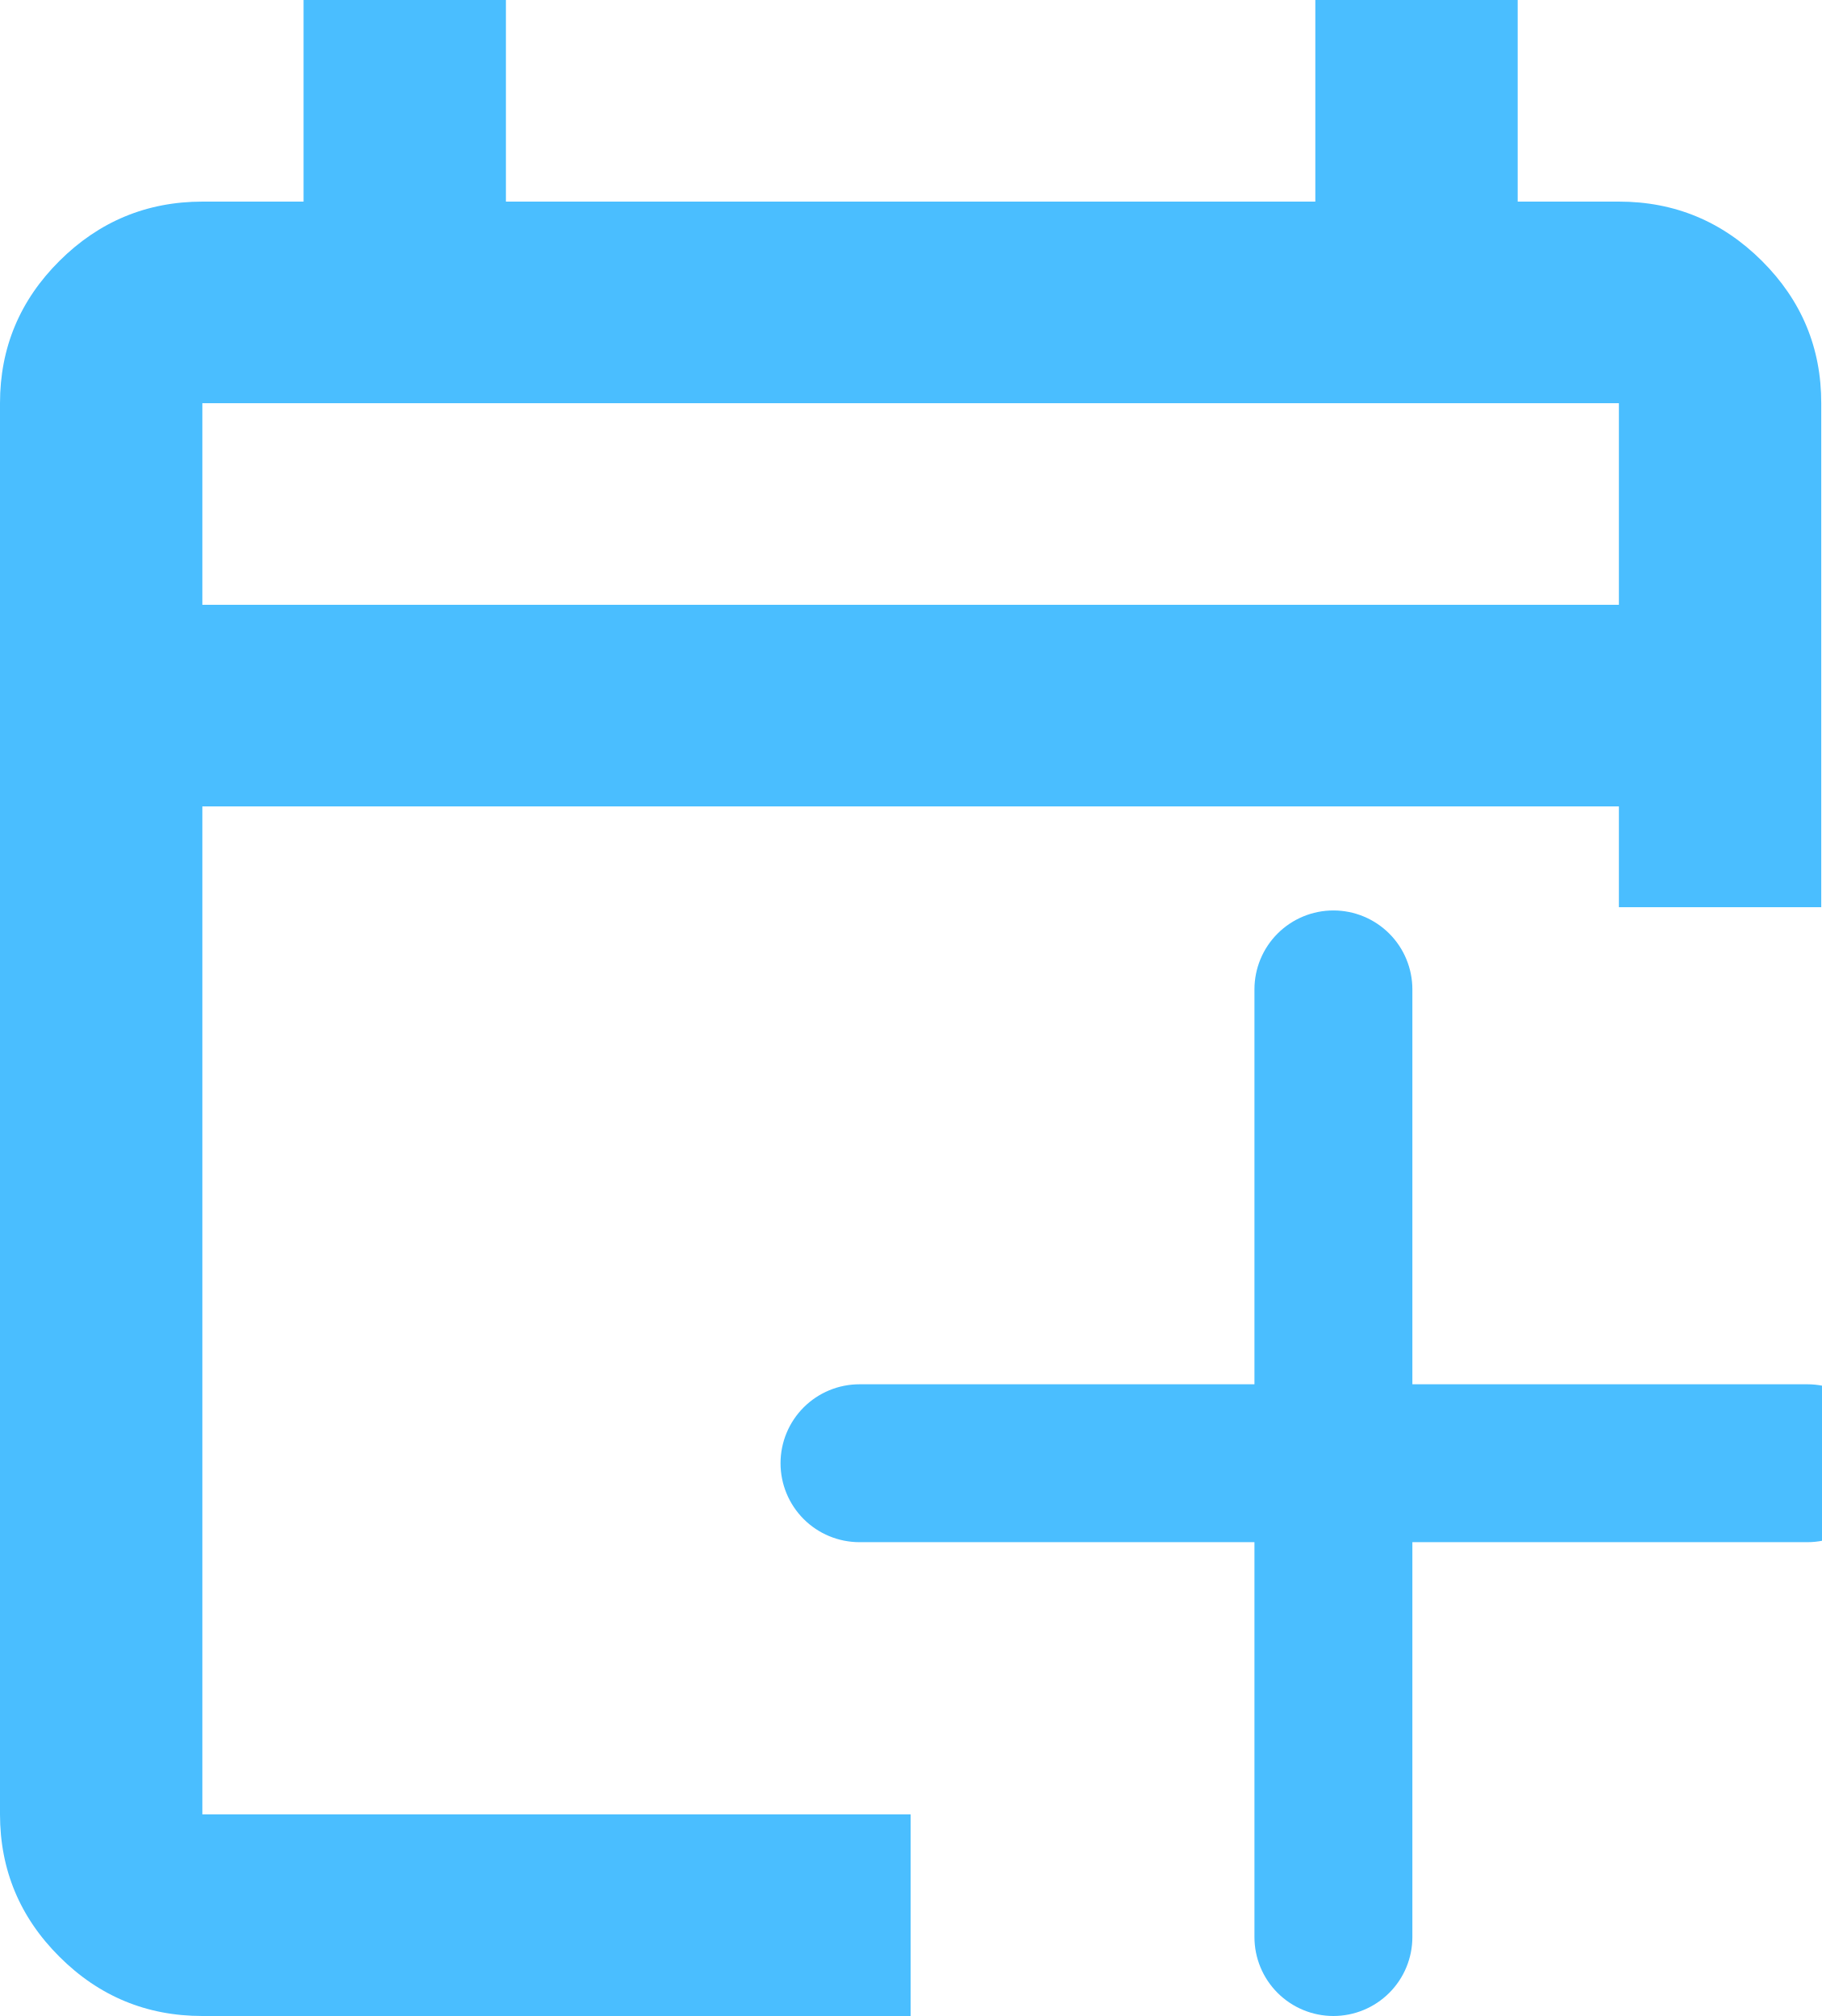
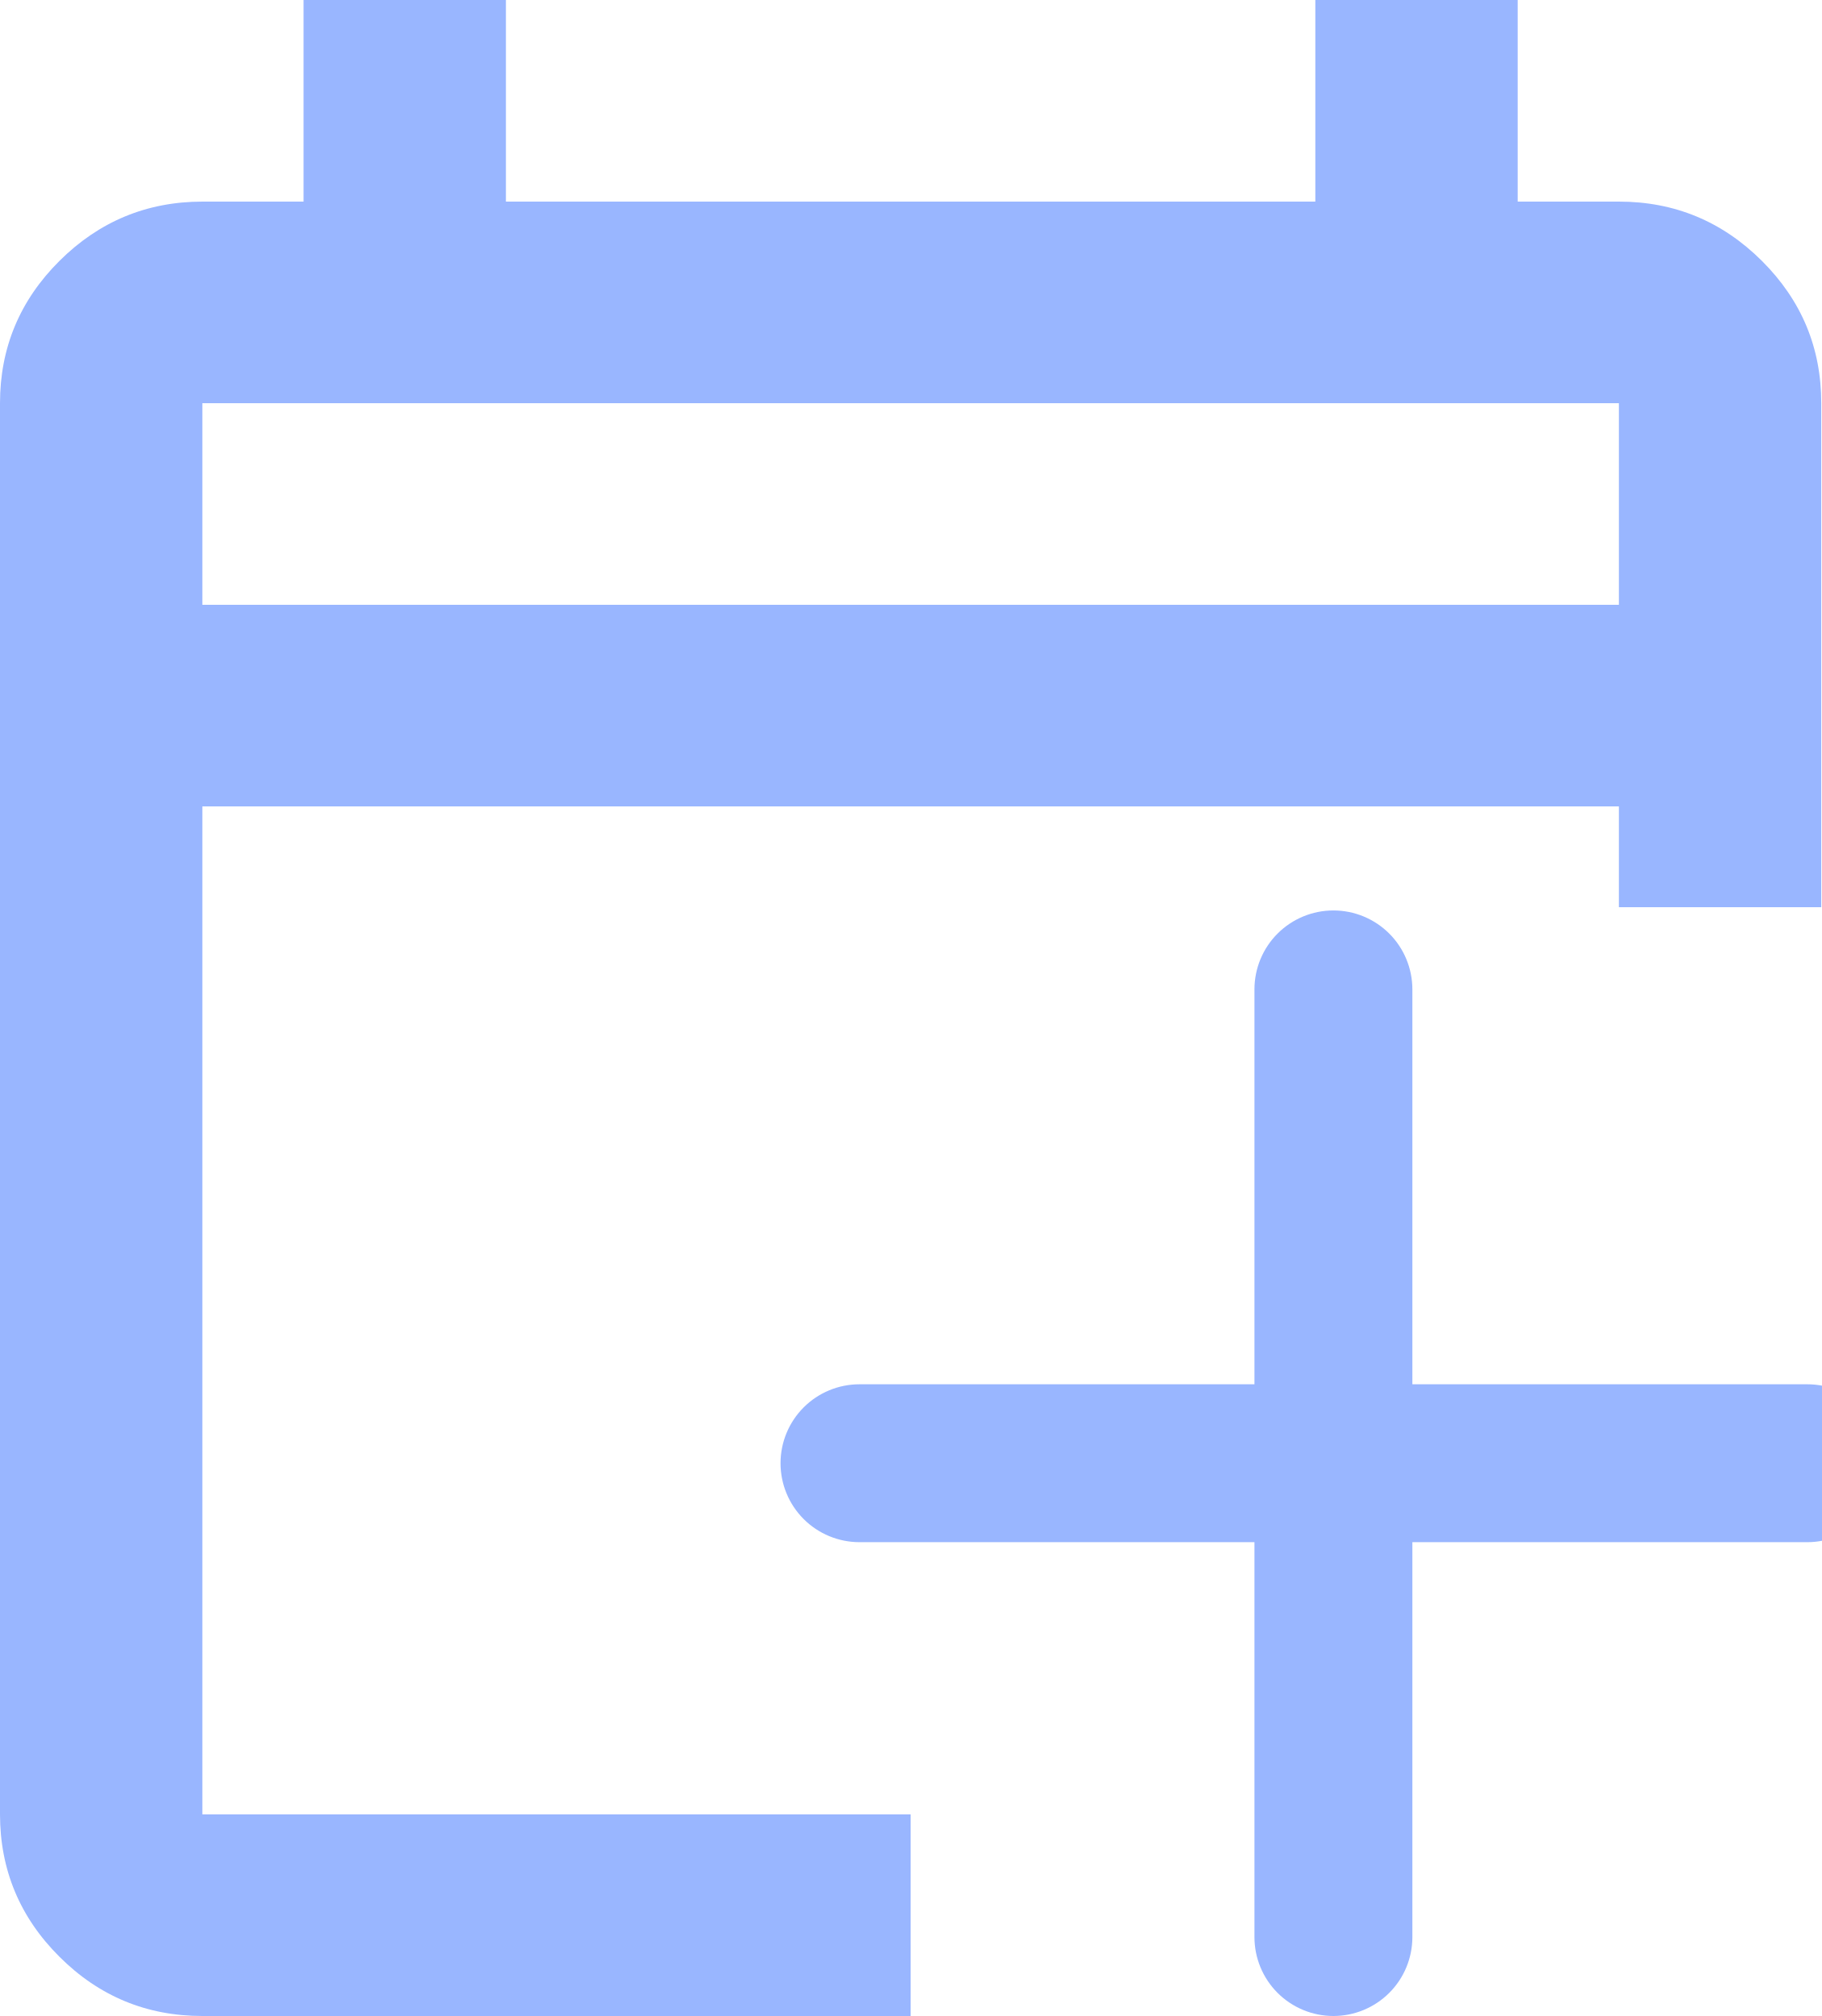
<svg xmlns="http://www.w3.org/2000/svg" width="28" height="31" viewBox="0 0 28 31" fill="none">
-   <path d="M3.111 31C2.256 31 1.523 30.697 0.915 30.09C0.306 29.484 0.001 28.753 0 27.9V6.2C0 5.348 0.305 4.618 0.915 4.011C1.524 3.405 2.257 3.101 3.111 3.1H4.667V0H7.778V3.1H20.222V0H23.333V3.1H24.889C25.744 3.1 26.477 3.404 27.087 4.011C27.697 4.619 28.001 5.349 28 6.2V13.95H24.889V12.4H3.111V27.9H14V31H3.111ZM3.111 9.3H24.889V6.2H3.111V9.3Z" fill="#4ABEFF" />
+   <path d="M3.111 31C2.256 31 1.523 30.697 0.915 30.09C0.306 29.484 0.001 28.753 0 27.9V6.2C0 5.348 0.305 4.618 0.915 4.011C1.524 3.405 2.257 3.101 3.111 3.1H4.667V0H7.778V3.1H20.222V0H23.333V3.1H24.889C25.744 3.1 26.477 3.404 27.087 4.011C27.697 4.619 28.001 5.349 28 6.2V13.95H24.889V12.4H3.111V27.9H14V31H3.111ZM3.111 9.3H24.889V6.2H3.111V9.3Z" fill="#99B6FF" />
  <g transform="translate(12,14)">
-     <path d="M9.714 1.214C9.714 0.892 9.586 0.583 9.359 0.356C9.131 0.128 8.822 0 8.5 0C8.178 0 7.869 0.128 7.641 0.356C7.414 0.583 7.286 0.892 7.286 1.214V7.286H1.214C0.892 7.286 0.583 7.414 0.356 7.641C0.128 7.869 0 8.178 0 8.5C0 8.822 0.128 9.131 0.356 9.359C0.583 9.586 0.892 9.714 1.214 9.714H7.286V15.786C7.286 16.108 7.414 16.417 7.641 16.644C7.869 16.872 8.178 17 8.5 17C8.822 17 9.131 16.872 9.359 16.644C9.586 16.417 9.714 16.108 9.714 15.786V9.714H15.786C16.108 9.714 16.417 9.586 16.644 9.359C16.872 9.131 17 8.822 17 8.5C17 8.178 16.872 7.869 16.644 7.641C16.417 7.414 16.108 7.286 15.786 7.286H9.714V1.214Z" fill="#4ABEFF" />
+     <path d="M9.714 1.214C9.714 0.892 9.586 0.583 9.359 0.356C9.131 0.128 8.822 0 8.5 0C8.178 0 7.869 0.128 7.641 0.356C7.414 0.583 7.286 0.892 7.286 1.214V7.286H1.214C0.892 7.286 0.583 7.414 0.356 7.641C0.128 7.869 0 8.178 0 8.5C0 8.822 0.128 9.131 0.356 9.359C0.583 9.586 0.892 9.714 1.214 9.714H7.286V15.786C7.286 16.108 7.414 16.417 7.641 16.644C7.869 16.872 8.178 17 8.5 17C8.822 17 9.131 16.872 9.359 16.644C9.586 16.417 9.714 16.108 9.714 15.786V9.714H15.786C16.108 9.714 16.417 9.586 16.644 9.359C16.872 9.131 17 8.822 17 8.5C17 8.178 16.872 7.869 16.644 7.641C16.417 7.414 16.108 7.286 15.786 7.286H9.714V1.214Z" fill="#99B6FF" />
  </g>
</svg>
